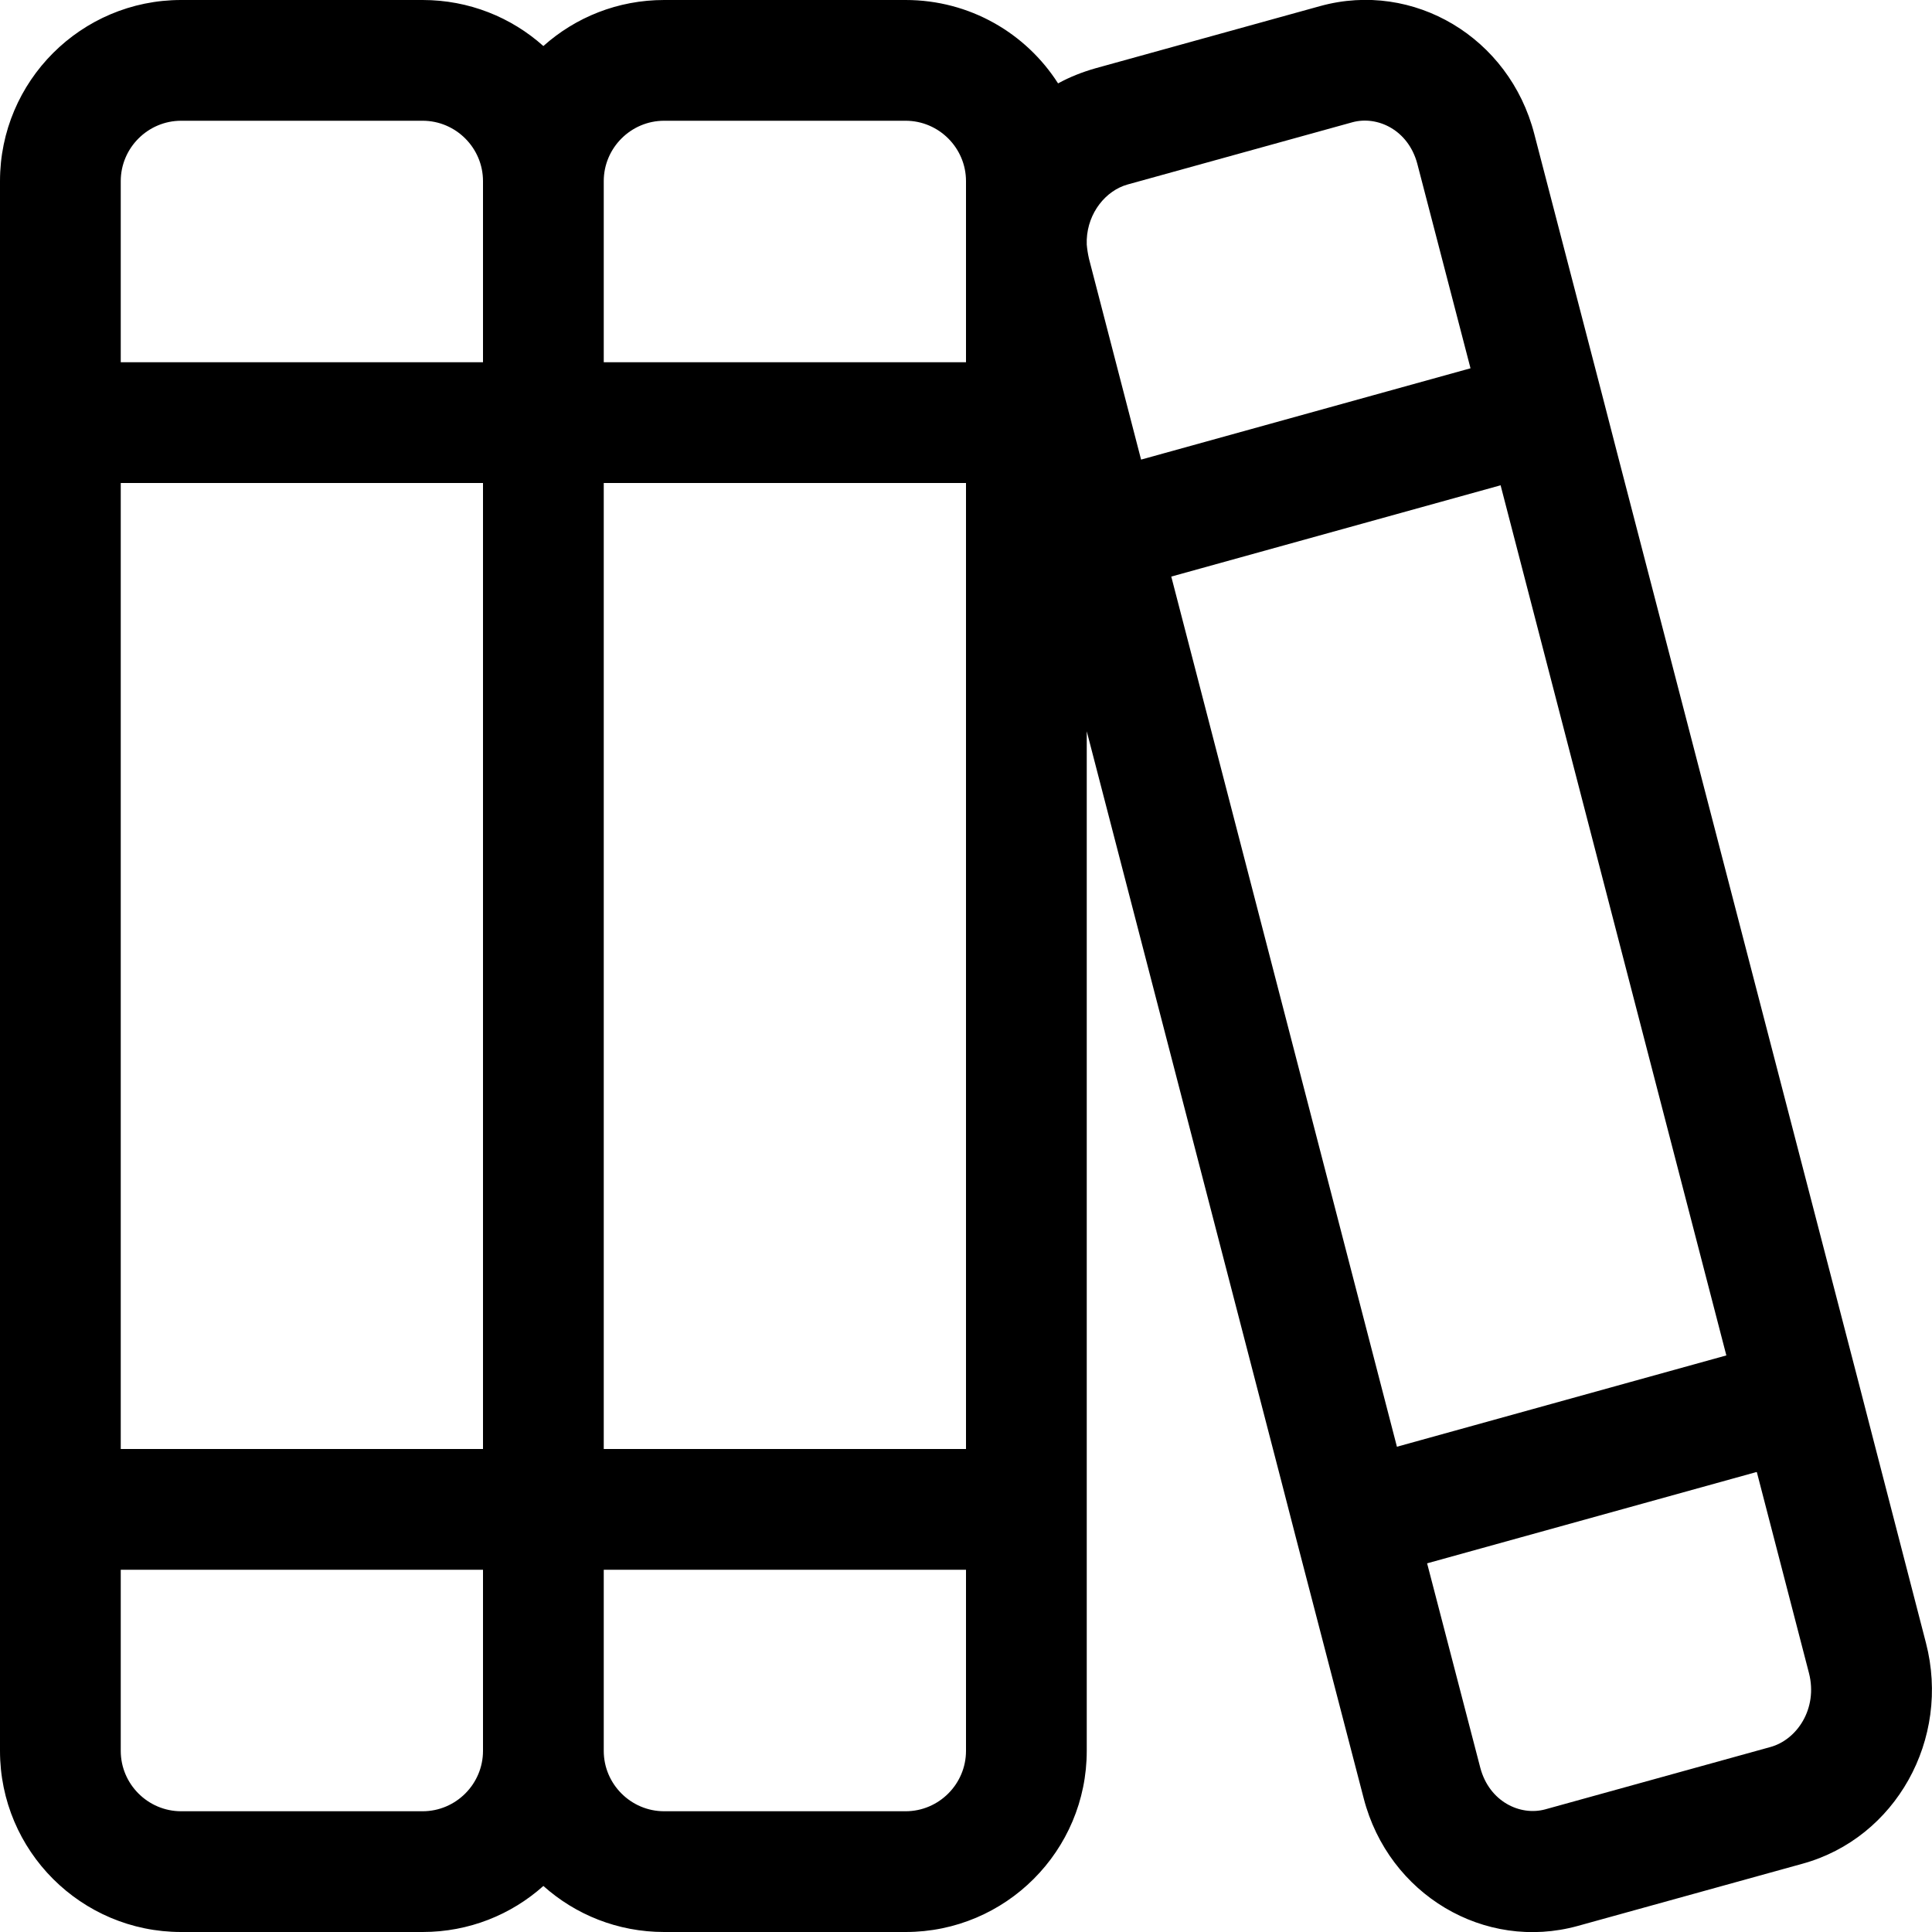
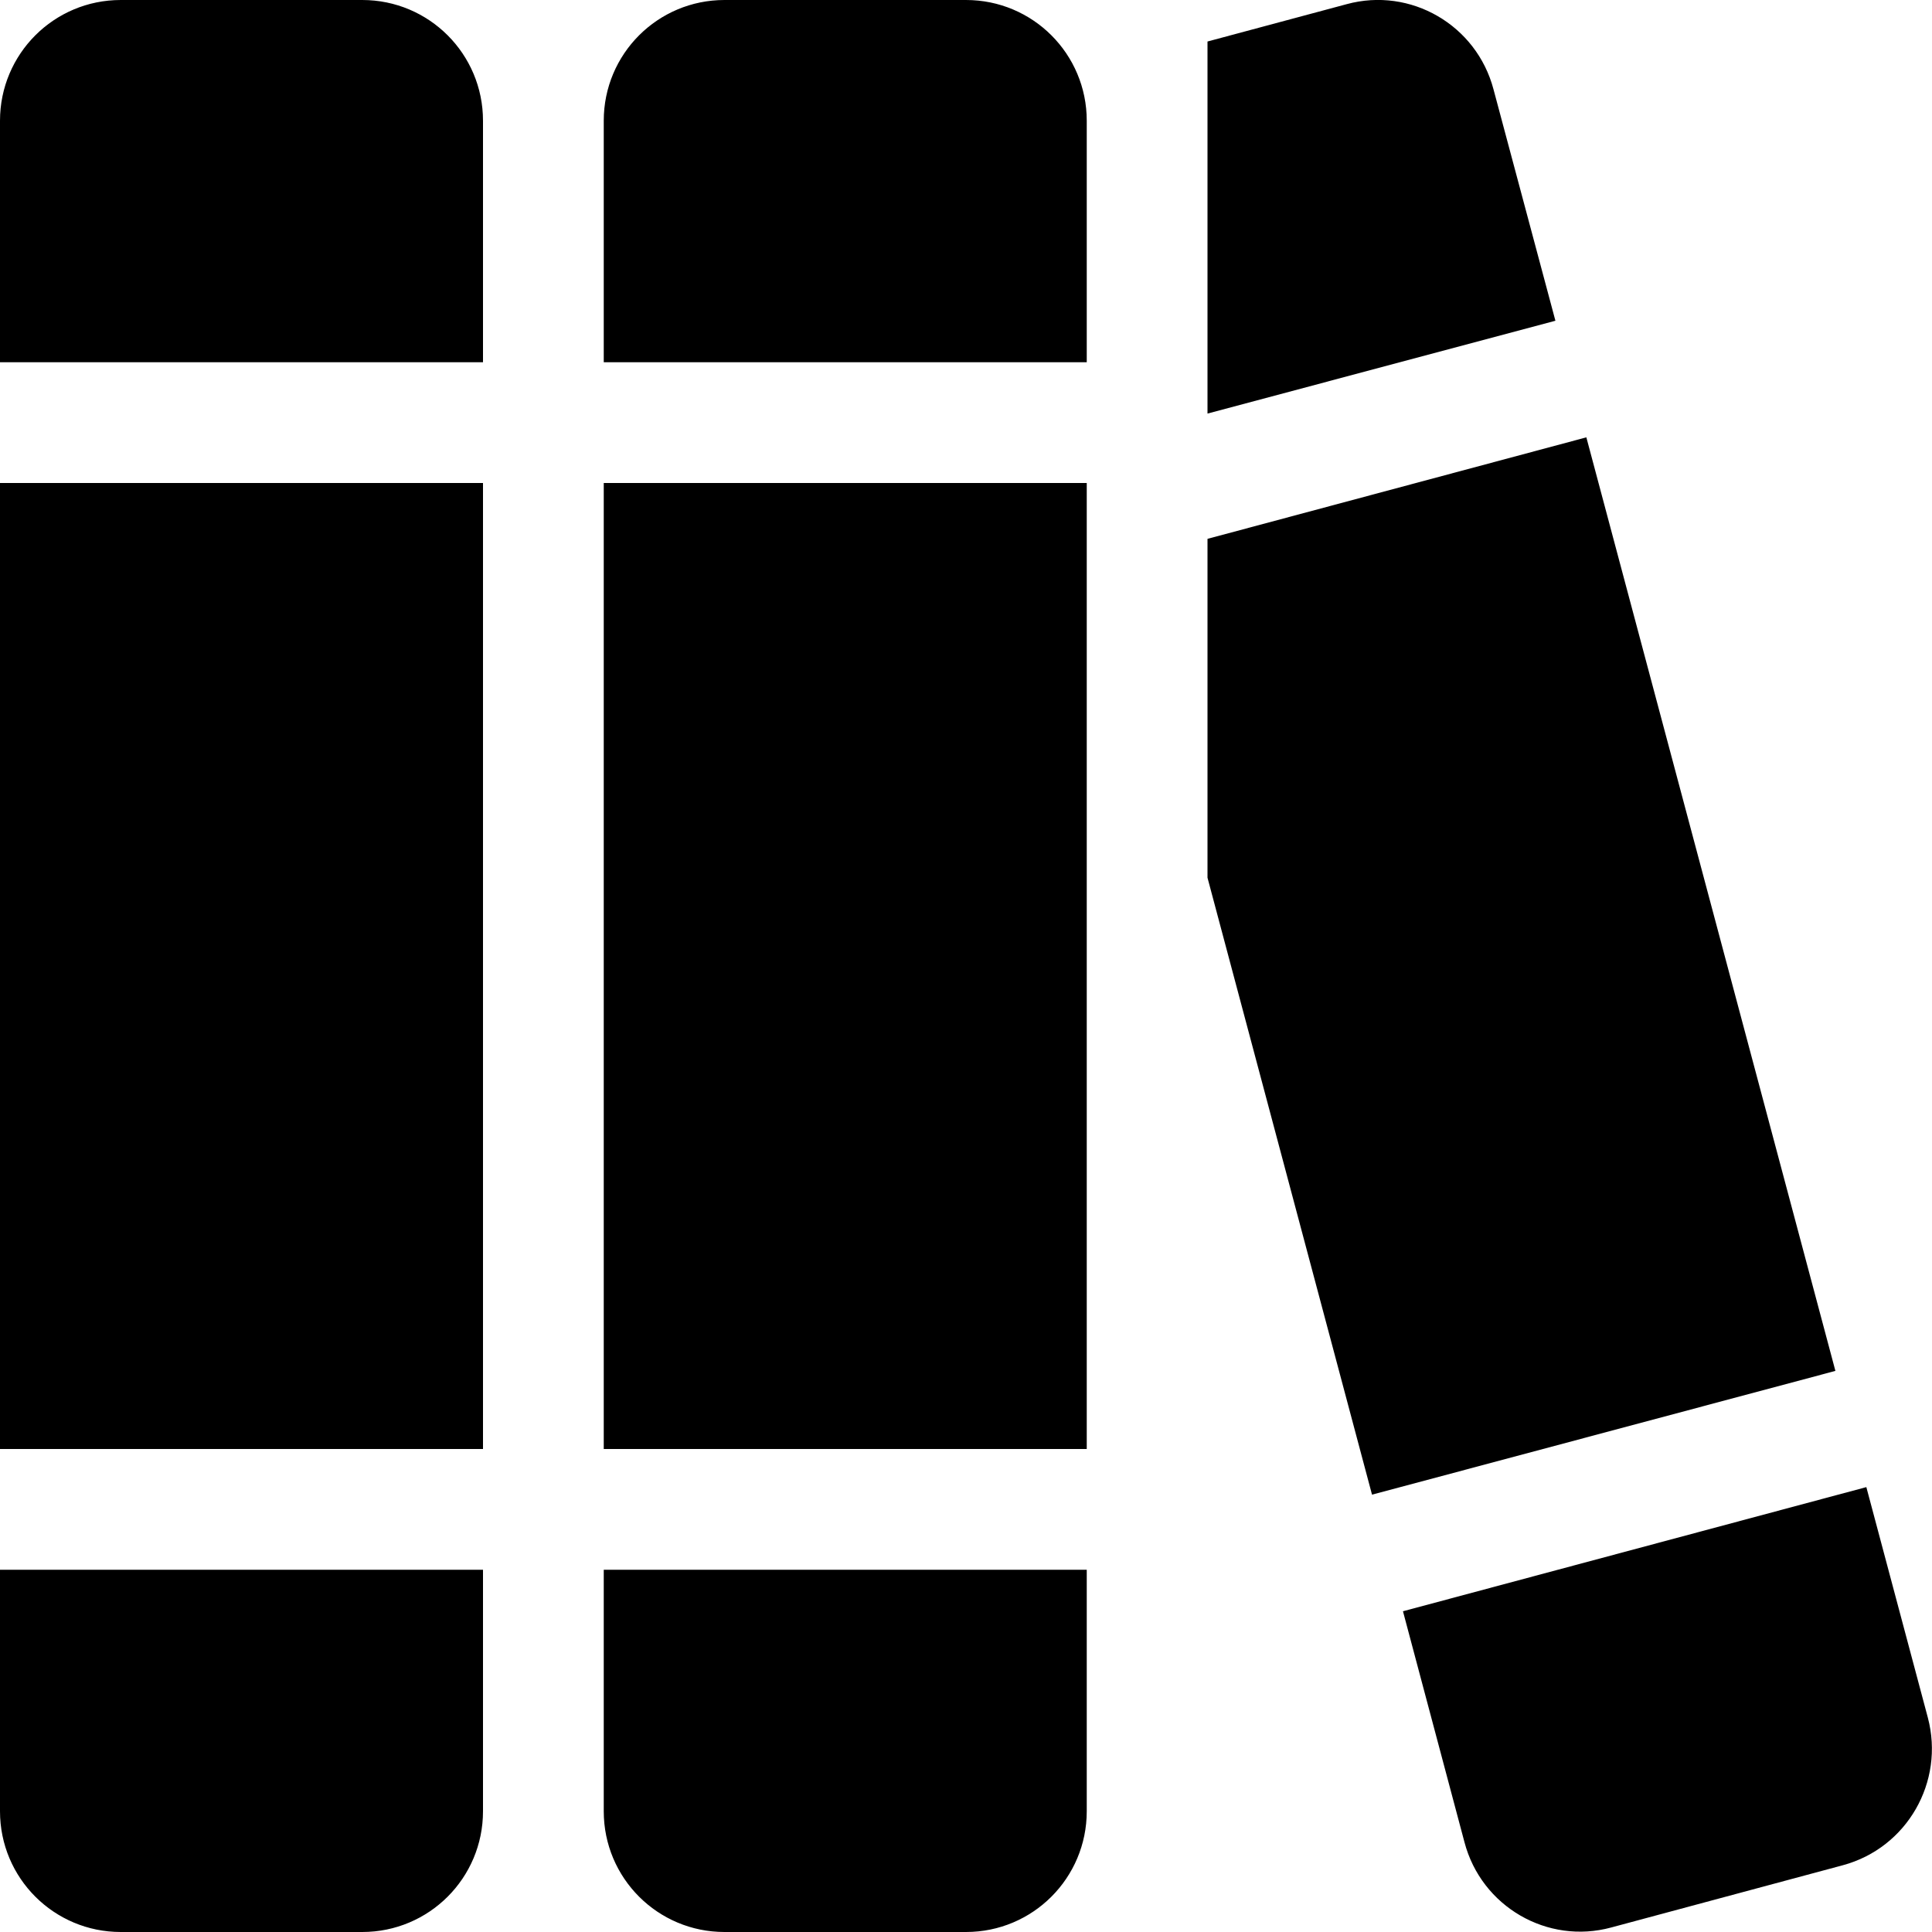
- <svg xmlns="http://www.w3.org/2000/svg" viewBox="0 0 512 512">
-   <path d="M128 416v48c0 8.8-7.2 16-16 16H48c-8.8 0-16-7.2-16-16V416h96zm-16 96c12.3 0 23.5-4.6 32-12.2c8.5 7.6 19.7 12.2 32 12.2h64c26.5 0 48-21.5 48-48V416 400 384 193.8l51.4 198.1 4 15.5 18 69.2c6.6 25.5 32 40.6 56.7 33.8l59.6-16.5c24.7-6.8 39.3-33 32.7-58.5l-13.9-53.7-4-15.5-63.9-246-4-15.5-18-69.2C400 9.9 374.6-5.2 349.9 1.6L290.3 18.1c-3.5 1-6.8 2.3-9.9 4C271.9 8.8 257 0 240 0H176c-12.3 0-23.5 4.6-32 12.2C135.5 4.6 124.3 0 112 0H48C21.5 0 0 21.5 0 48V96v16 16V384v16 16 48c0 26.5 21.5 48 48 48h64zM288 64.8V63.5c.3-7.2 5.1-13 10.8-14.6l59.6-16.5c6.6-1.8 14.8 2 17.2 11l14.1 54.2-87.3 24.2L288.6 68.6c-.3-1.3-.5-2.6-.6-3.8zm-32-.6c0 0 0 0 0 0V96H160V48c0-8.8 7.2-16 16-16h64c8.8 0 16 7.2 16 16V64.2zM176 480c-8.8 0-16-7.2-16-16V416h96v48c0 8.8-7.2 16-16 16H176zM128 128V384H32V128h96zm0-80V96H32V48c0-8.8 7.2-16 16-16h64c8.8 0 16 7.2 16 16zM256 384H160V128h96V384zM397.7 128.7l59.8 230.5-87.3 24.2L310.4 152.8l87.3-24.2zm67.9 261.5l13.8 53.2c2.4 9.4-3.2 17.7-10.3 19.6l-59.6 16.5c-6.6 1.8-14.8-2-17.2-11l-14.1-54.2 87.3-24.2z" />
+ <svg xmlns="http://www.w3.org/2000/svg" fill="black" viewBox="0 0 512 512">
+   <path d="M0 32C0 14.3 14.3 0 32 0H96c17.7 0 32 14.3 32 32V96H0V32zm0 96H128V384H0V128zM0 416H128v64c0 17.7-14.3 32-32 32H32c-17.7 0-32-14.3-32-32V416zM160 32c0-17.7 14.3-32 32-32h64c17.7 0 32 14.3 32 32V96H160V32zm0 96H288V384H160V128zm0 288H288v64c0 17.7-14.3 32-32 32H192c-17.7 0-32-14.3-32-32V416zm203.6-19.9L320 232.6V142.8l100.4-26.9 66 247.4L363.6 396.1zM412.2 85L320 109.6V11l36.9-9.9c16.9-4.6 34.4 5.5 38.9 22.6L412.2 85zM371.8 427l122.8-32.9 16.3 61.1c4.5 17-5.5 34.5-22.5 39.1l-61.4 16.5c-16.9 4.6-34.4-5.5-38.9-22.6L371.8 427z" />
</svg>
